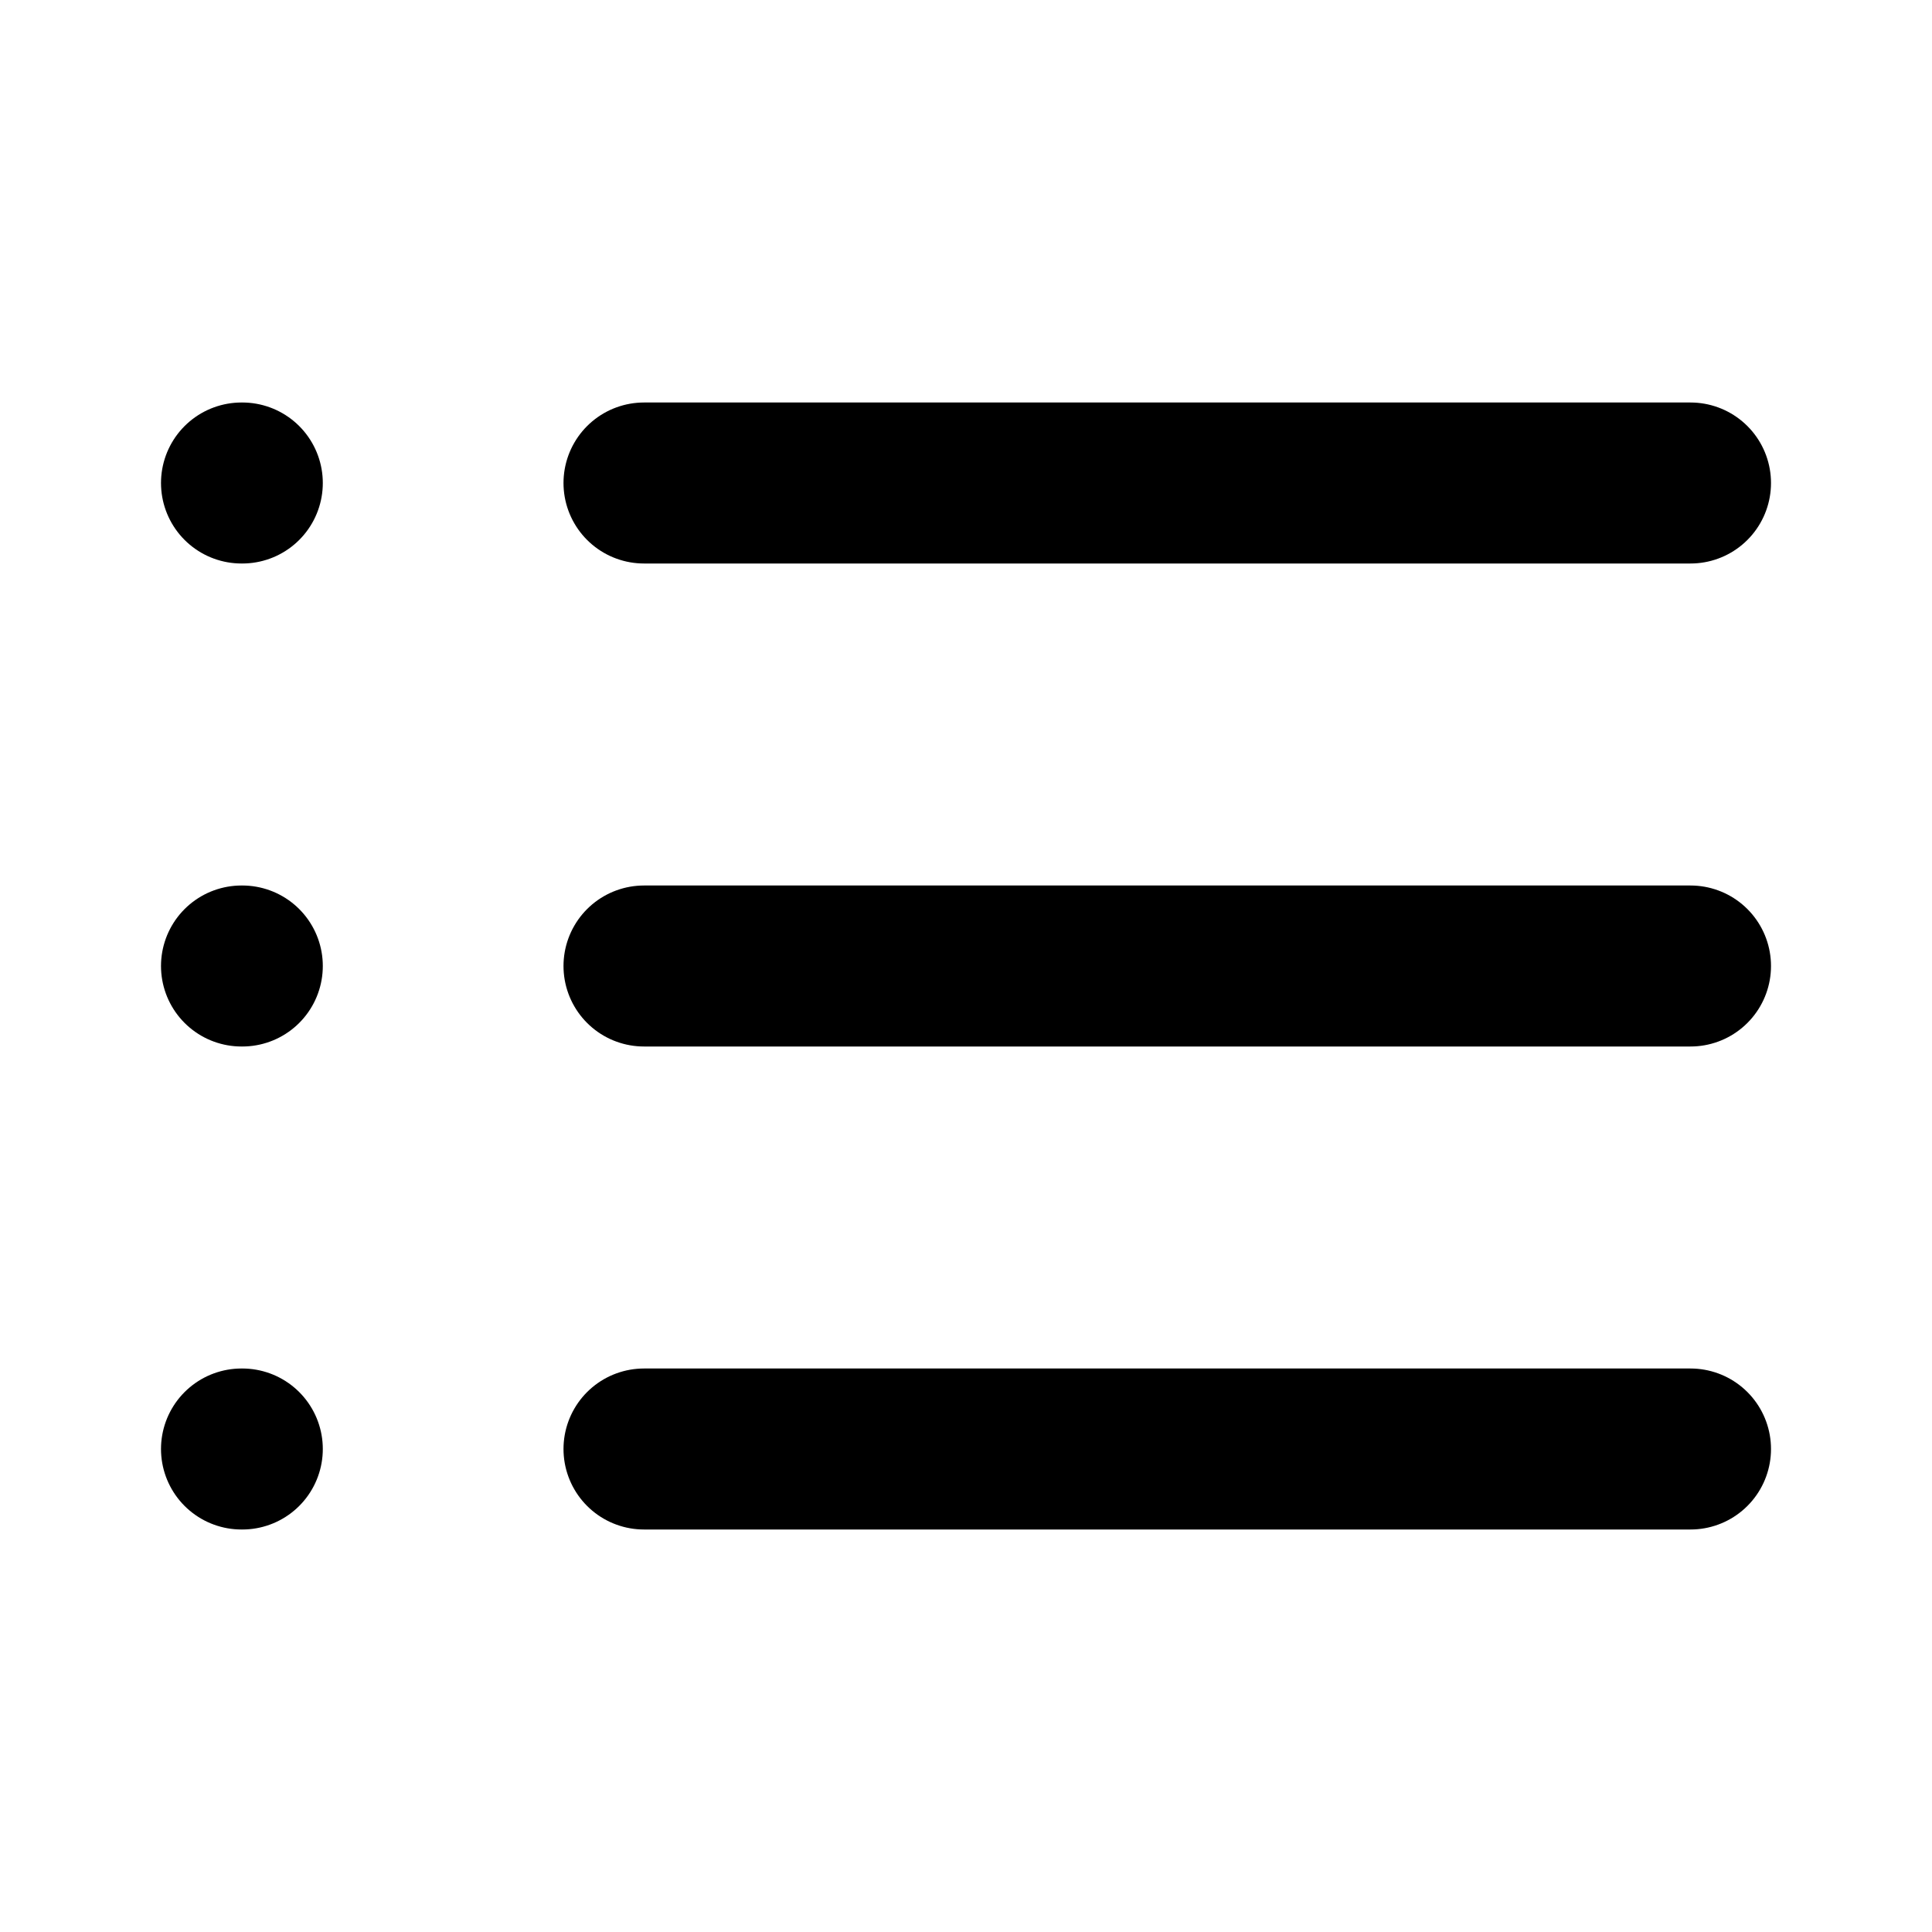
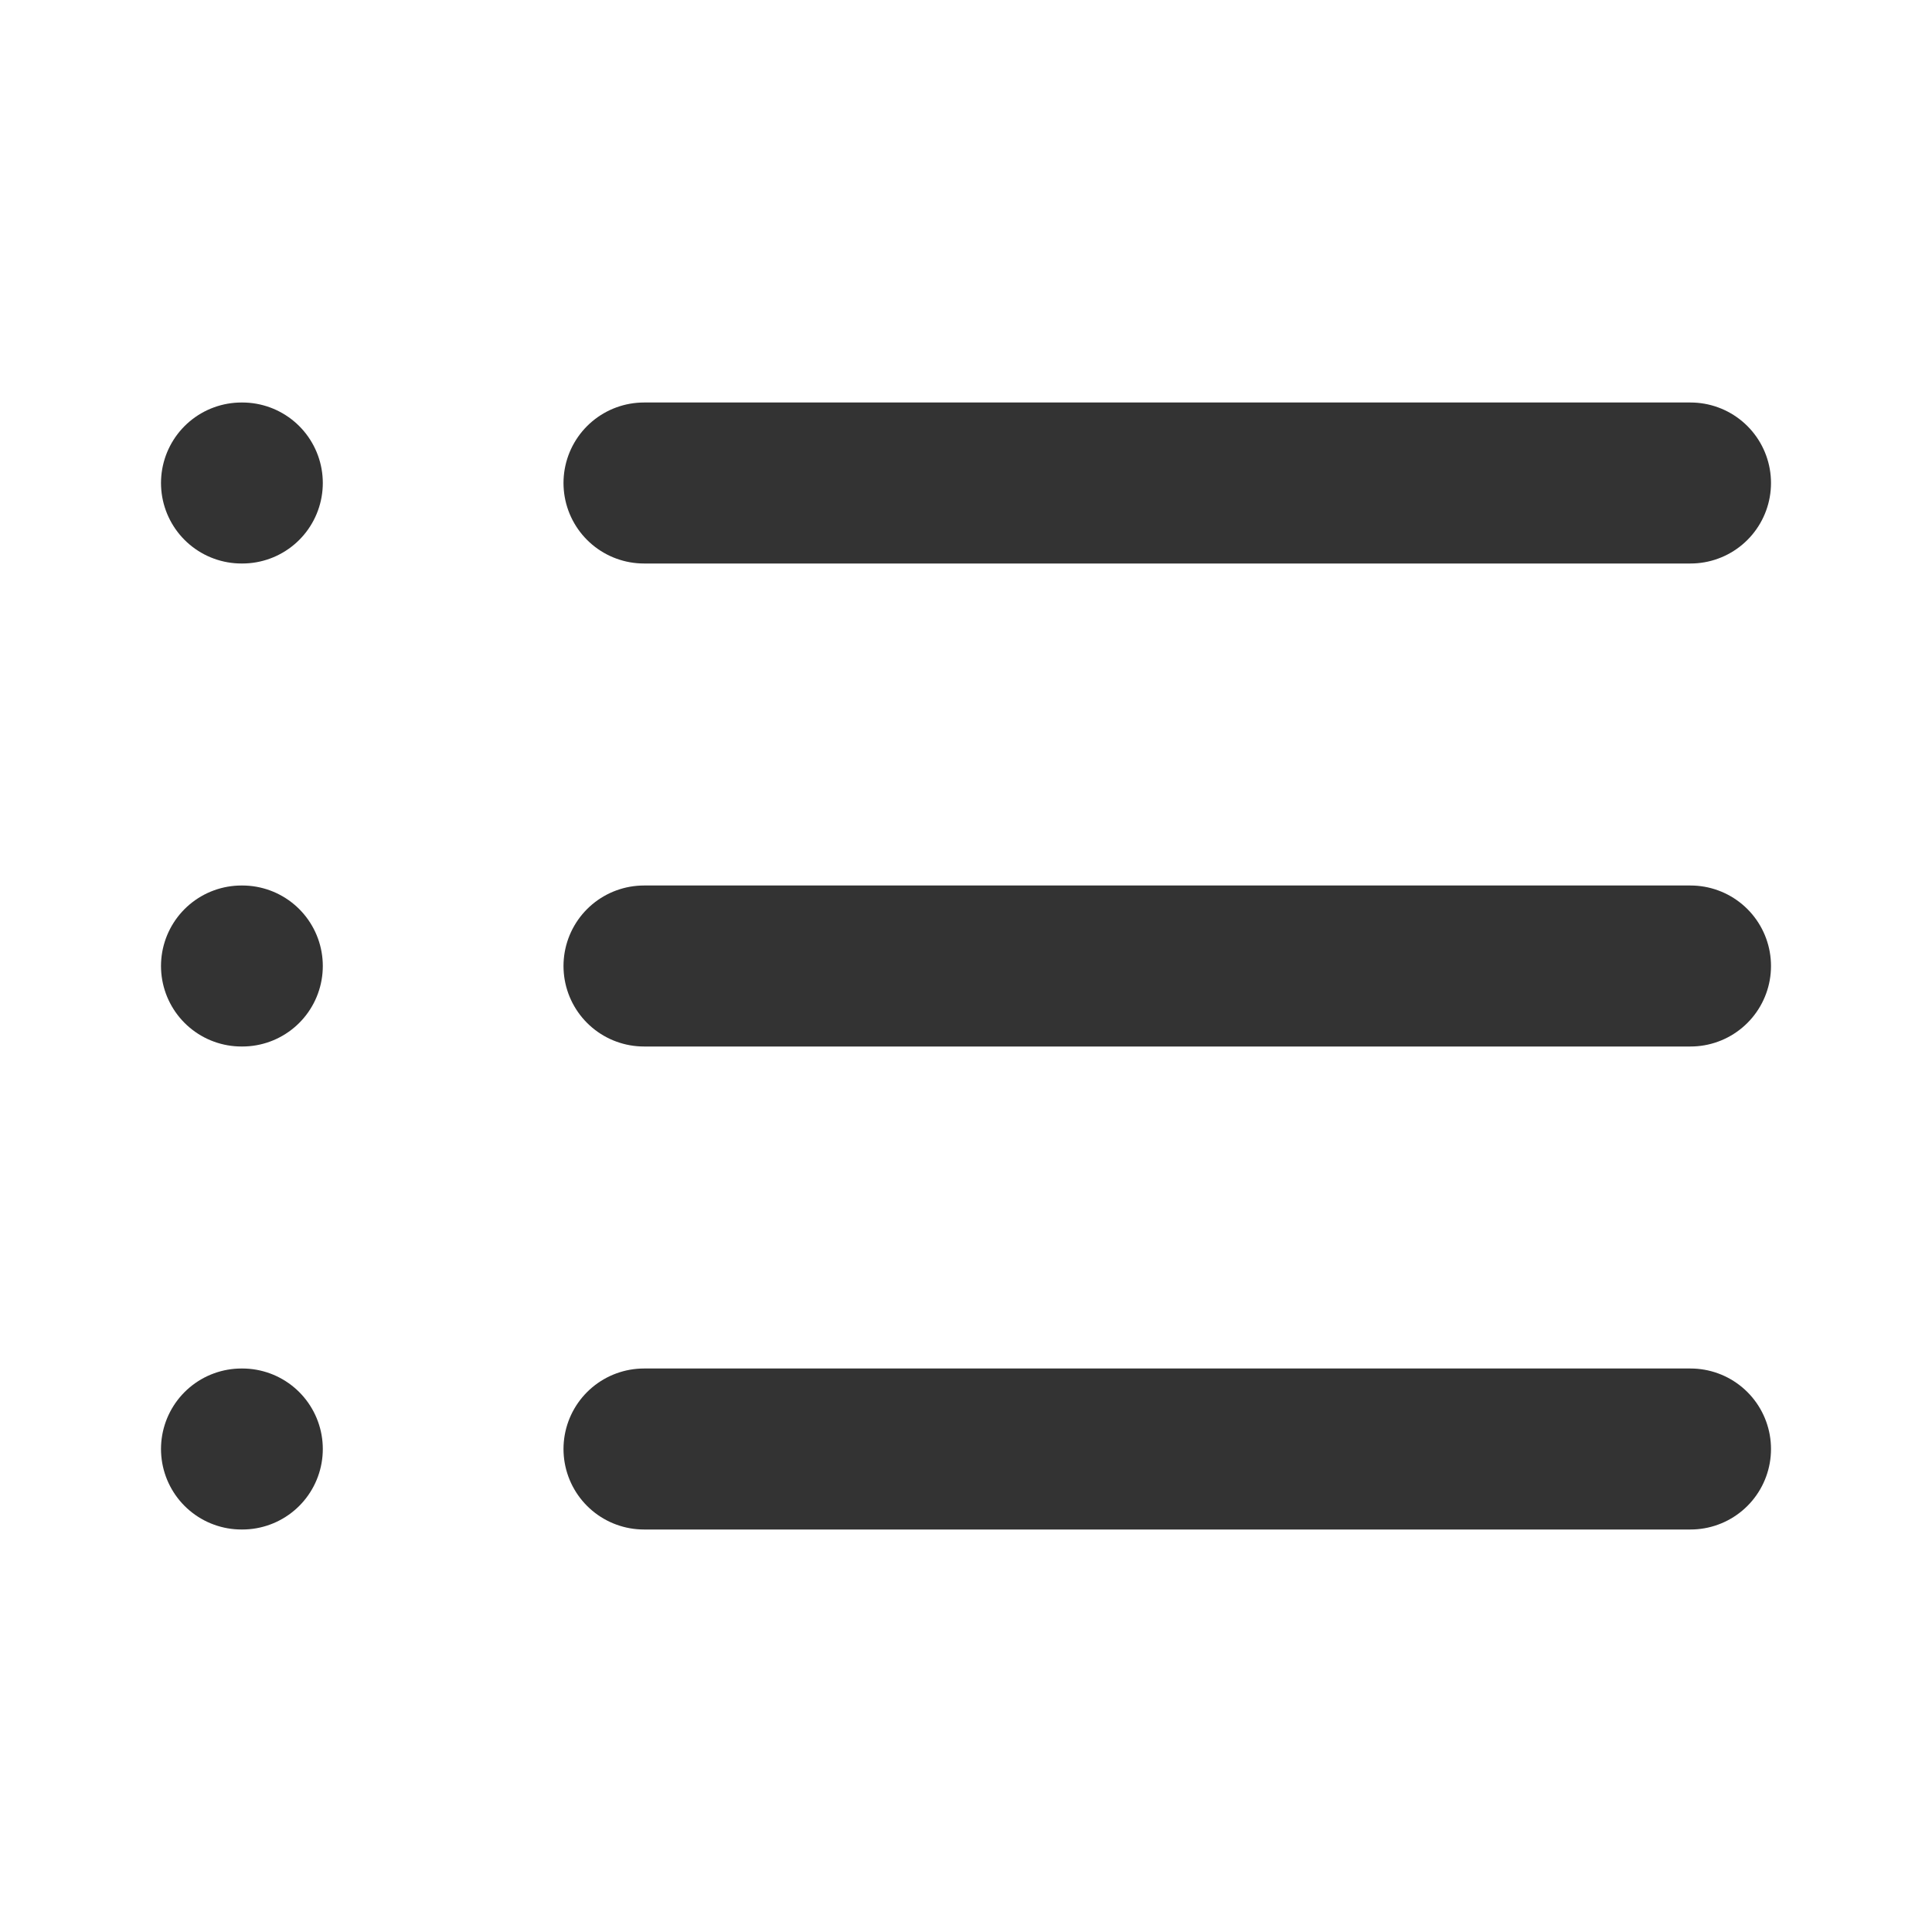
- <svg xmlns="http://www.w3.org/2000/svg" width="24" height="24" viewBox="0 0 24 24" fill="none" stroke="currentColor" stroke-width="2" stroke-linecap="round" stroke-linejoin="round">
+ <svg xmlns="http://www.w3.org/2000/svg" width="24" height="24" viewBox="0 0 24 24" fill="none" stroke="#333333" stroke-width="2" stroke-linecap="round" stroke-linejoin="round">
  <line x1="8" y1="6" x2="21" y2="6" />
  <line x1="8" y1="12" x2="21" y2="12" />
  <line x1="8" y1="18" x2="21" y2="18" />
  <line x1="3" y1="6" x2="3.01" y2="6" />
  <line x1="3" y1="12" x2="3.01" y2="12" />
  <line x1="3" y1="18" x2="3.01" y2="18" />
</svg>
